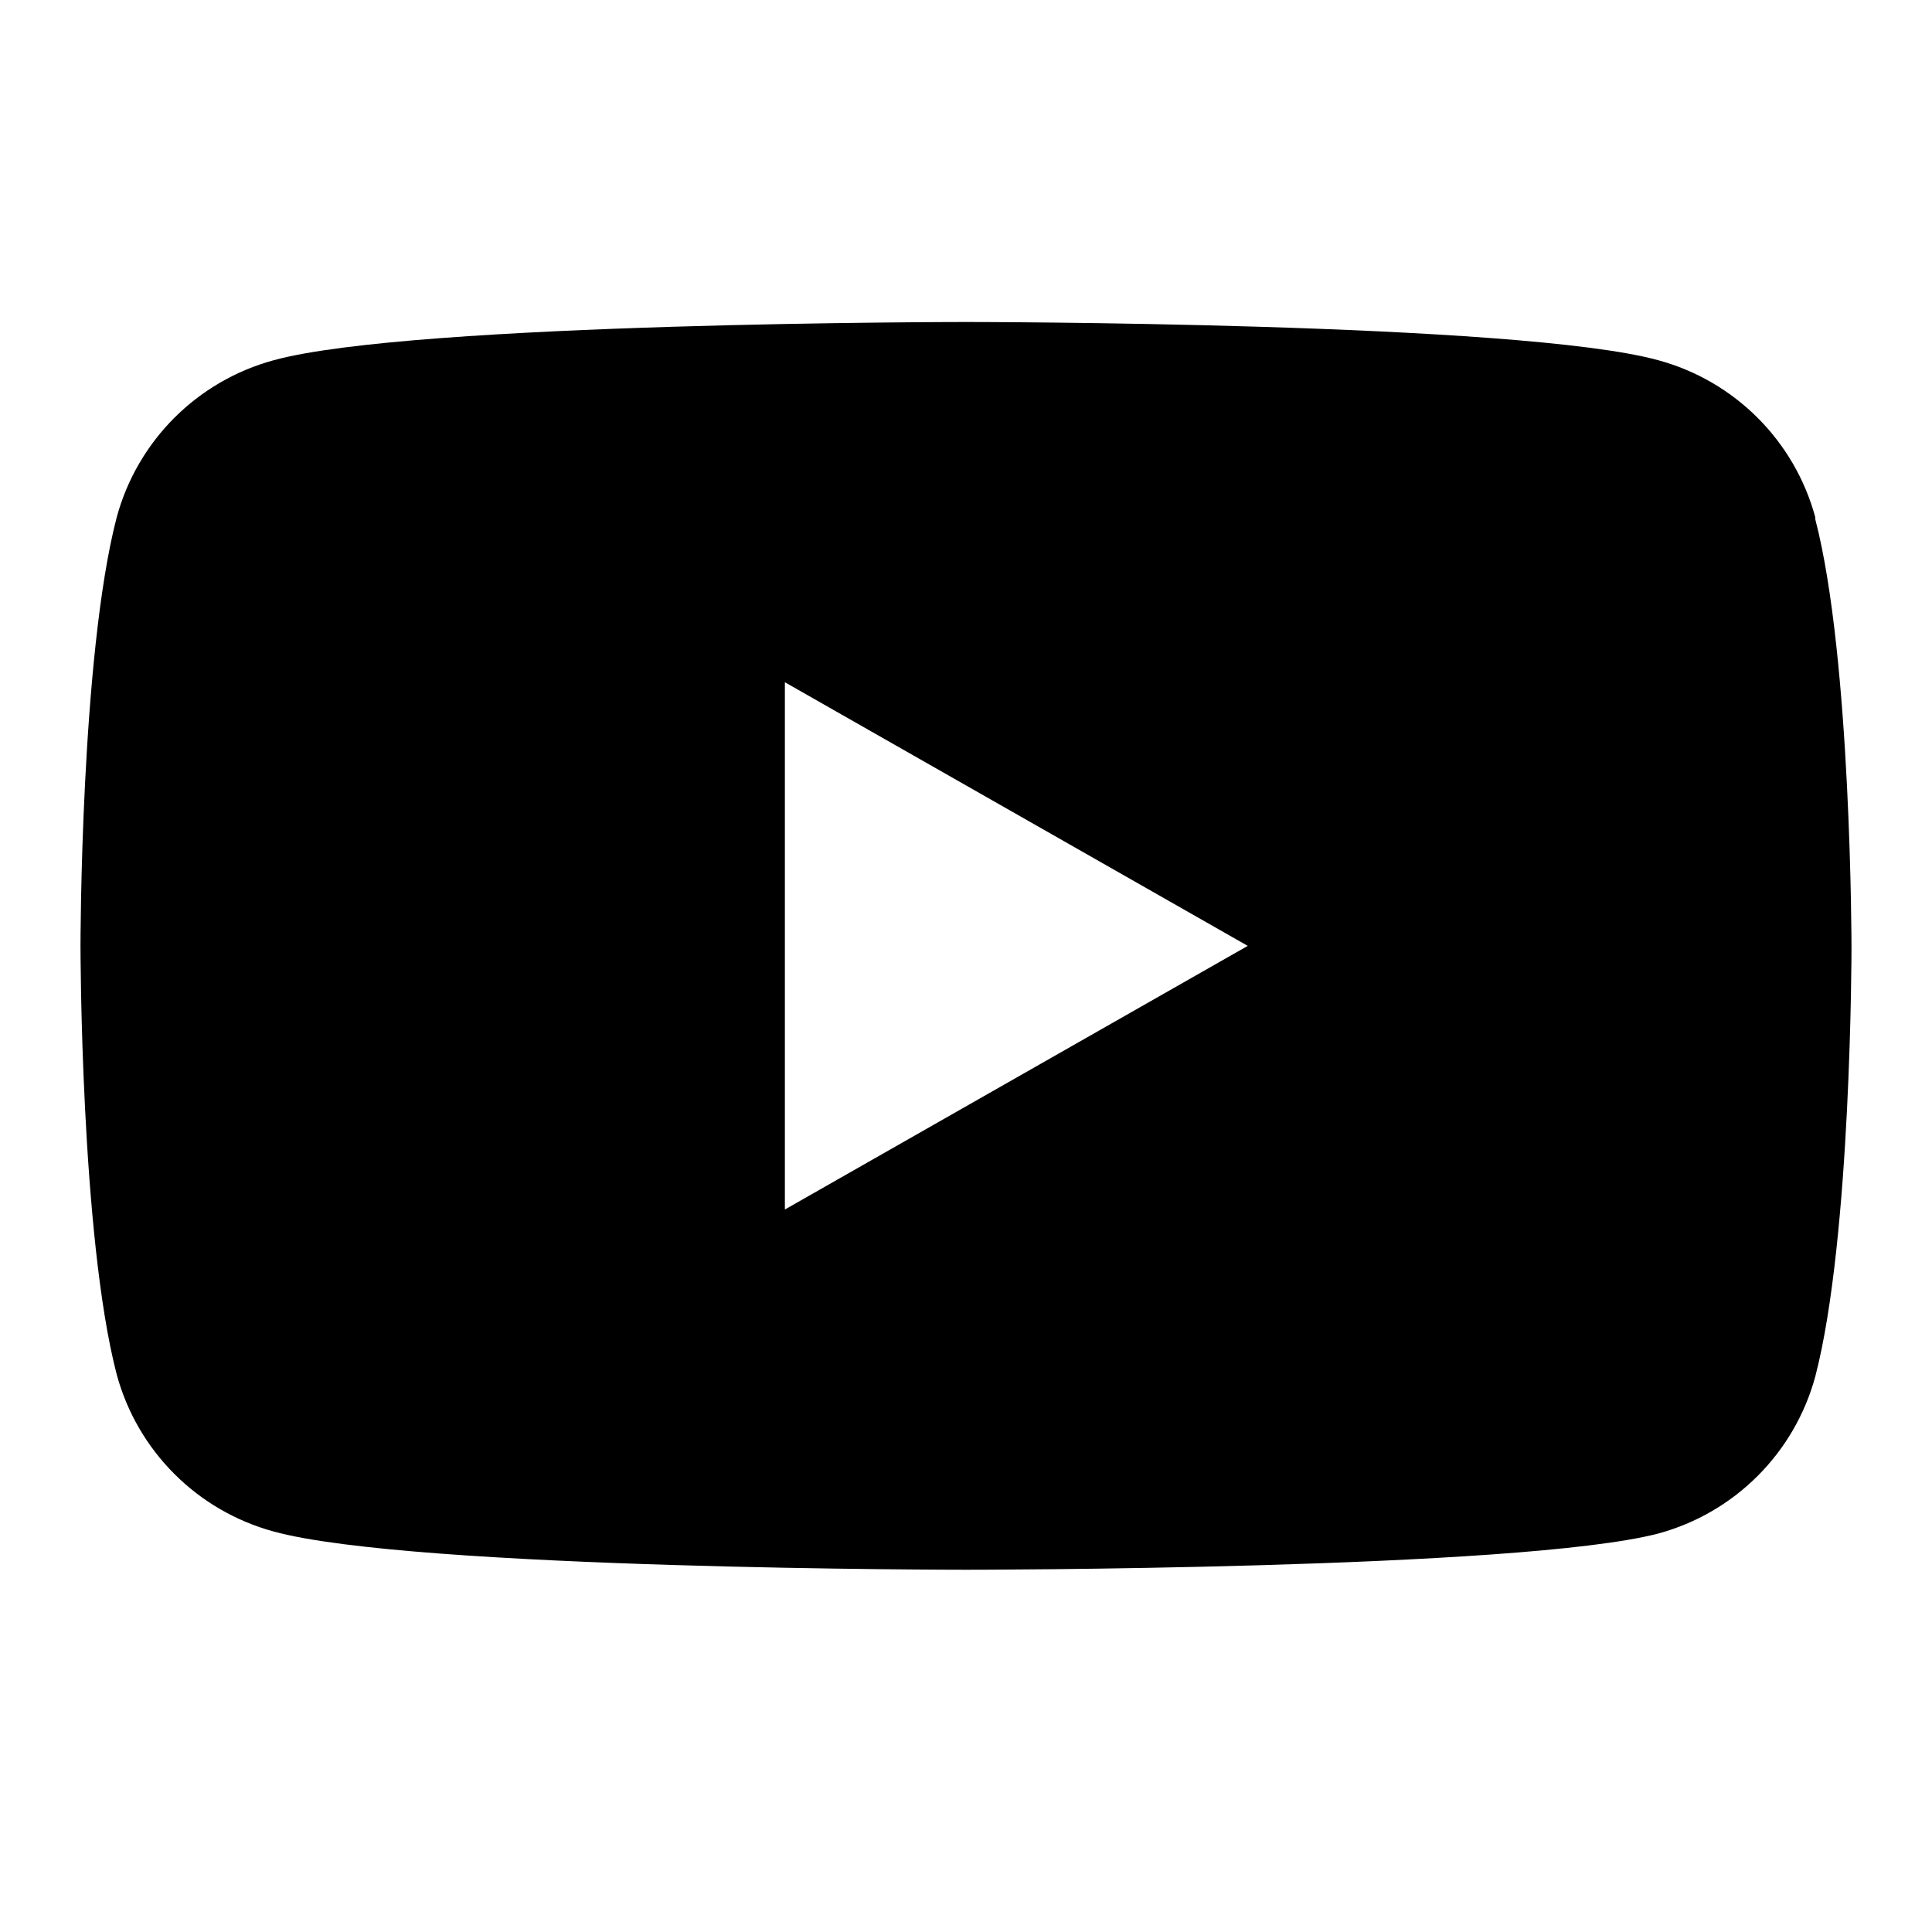
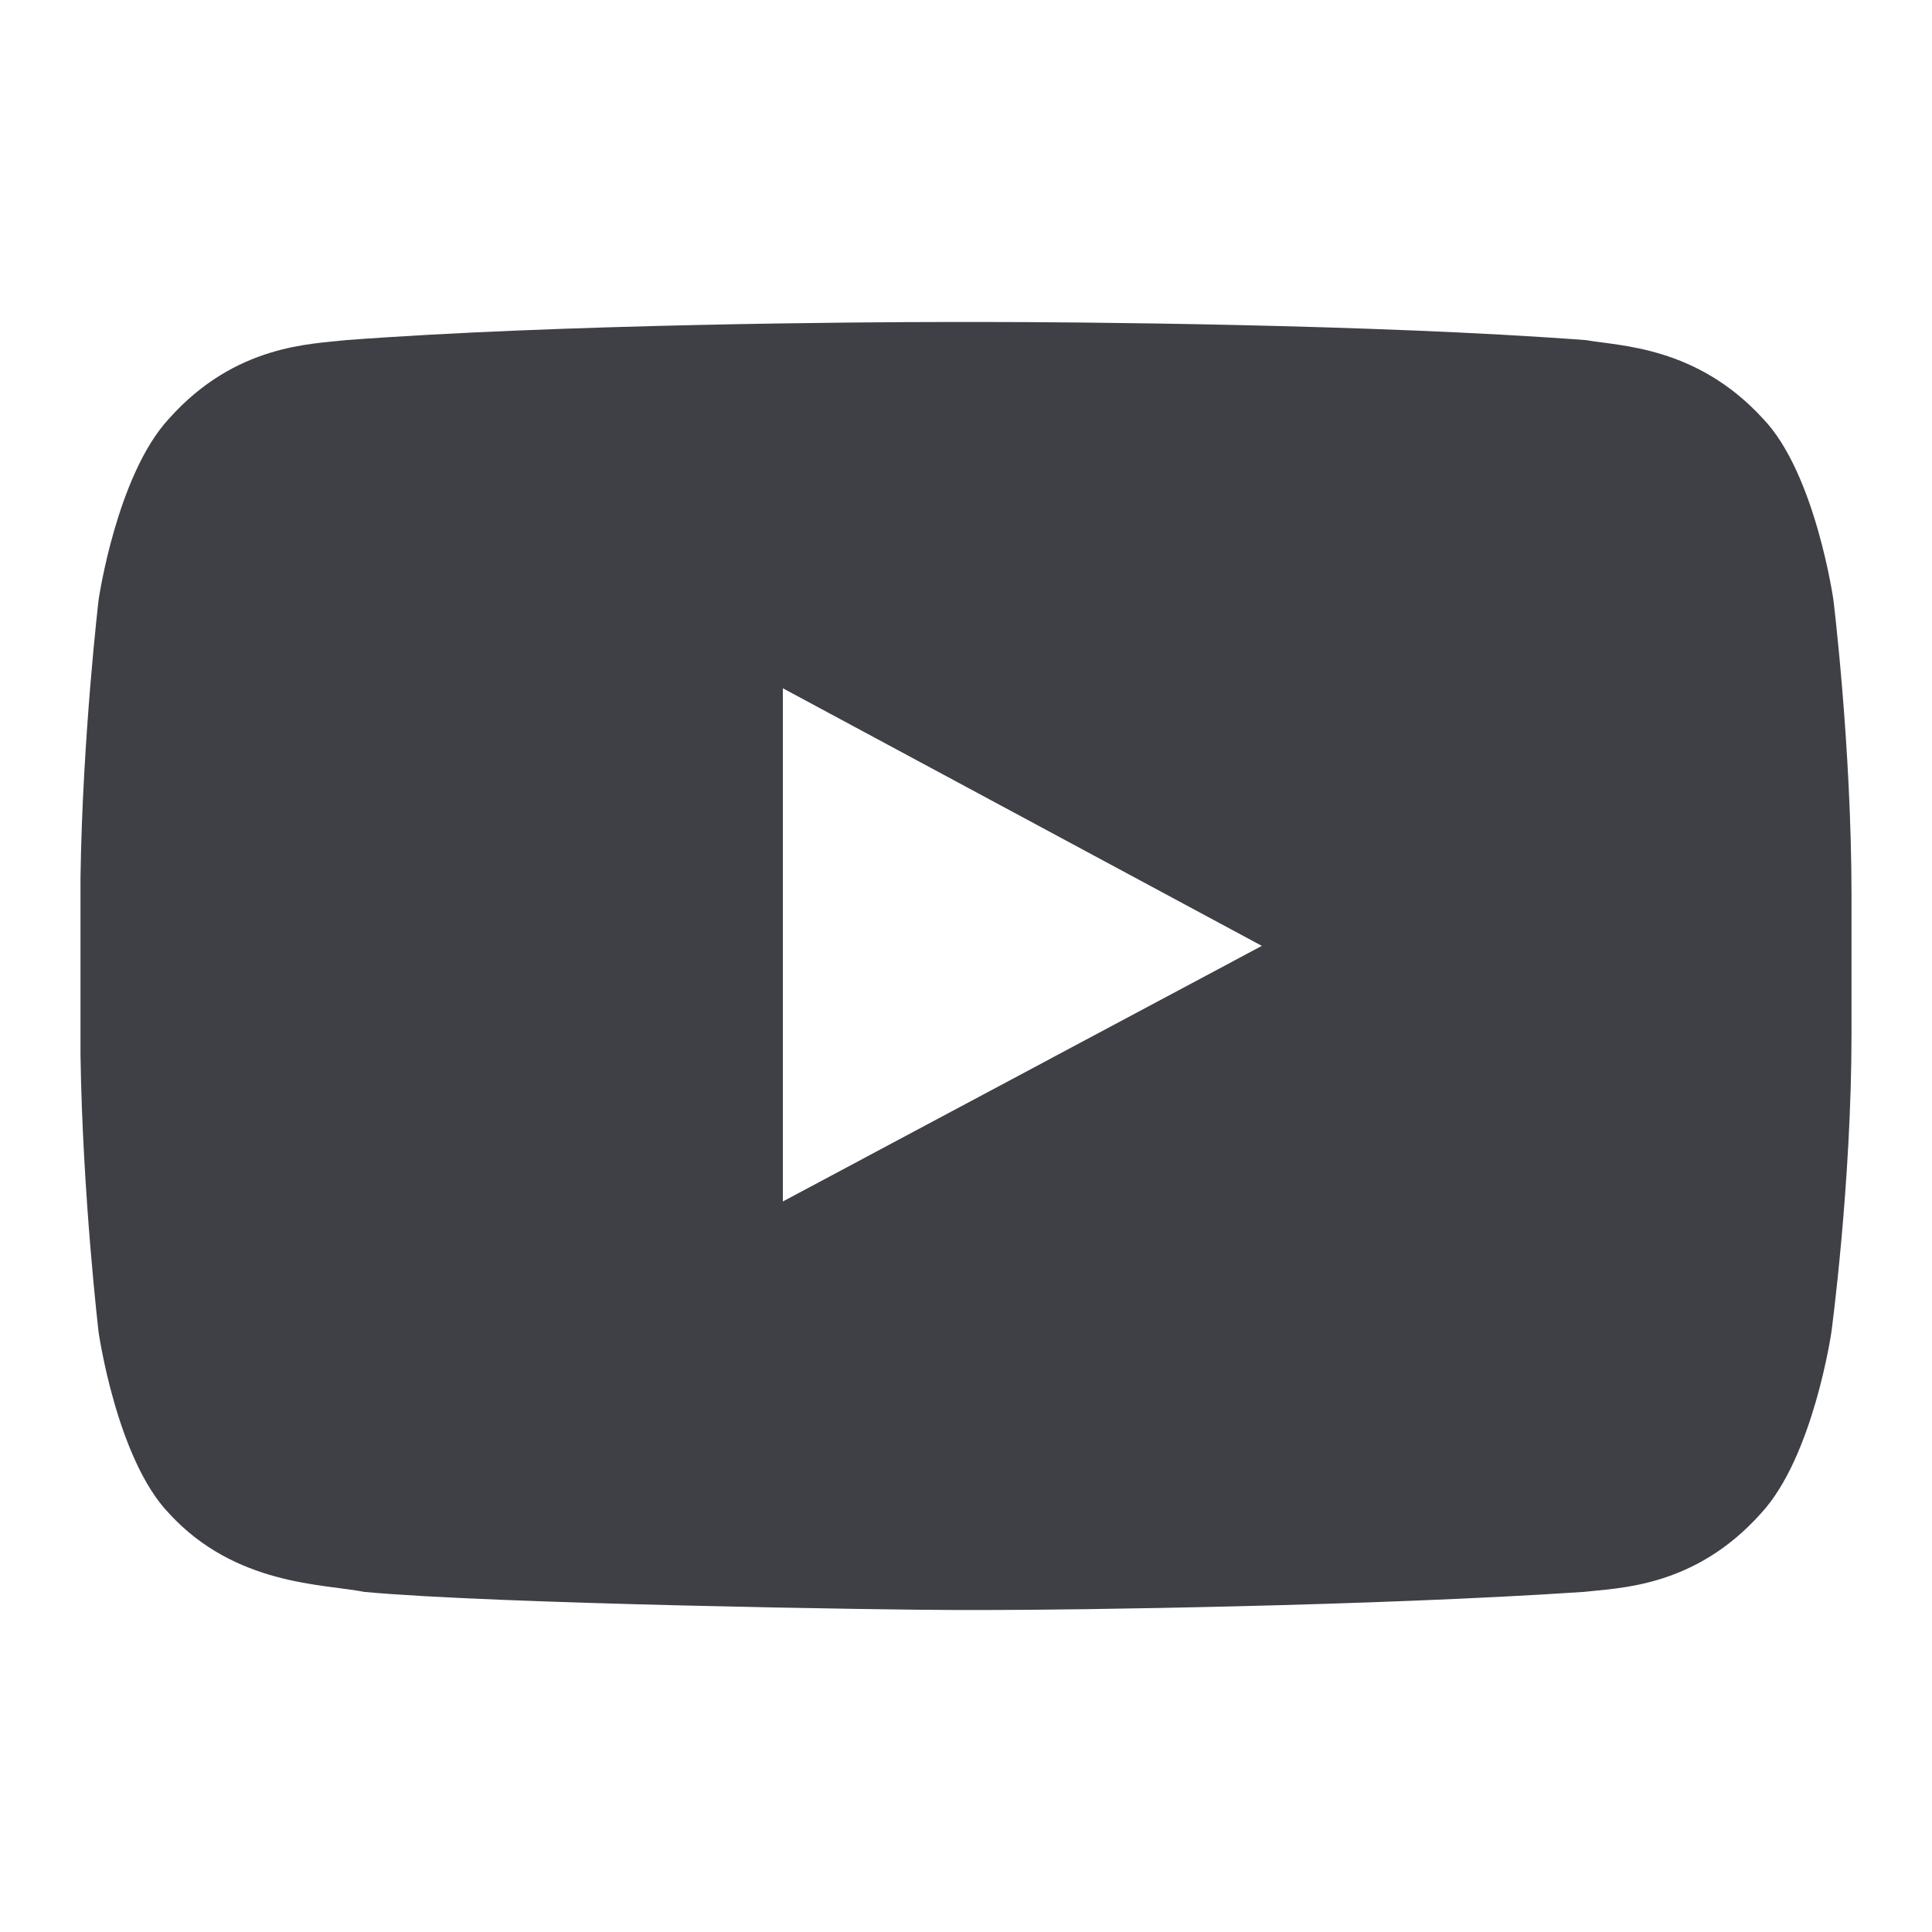
<svg xmlns="http://www.w3.org/2000/svg" width="32px" height="32px" viewBox="0 0 0.96 0.96" fill="none">
-   <path fill-rule="evenodd" clip-rule="evenodd" d="M0.902 0.257a0.111 0.111 0 0 0 -0.078 -0.078C0.755 0.16 0.48 0.16 0.48 0.16s-0.275 0 -0.344 0.019A0.111 0.111 0 0 0 0.058 0.257C0.04 0.326 0.04 0.47 0.04 0.47s0 0.144 0.018 0.213a0.111 0.111 0 0 0 0.078 0.078C0.205 0.78 0.48 0.78 0.48 0.78s0.275 0 0.344 -0.018a0.111 0.111 0 0 0 0.078 -0.078c0.018 -0.069 0.018 -0.213 0.018 -0.213s0 -0.144 -0.018 -0.213M0.39 0.339v0.262l0.23 -0.131z" fill="#000000" />
+   <path fill-rule="evenodd" clip-rule="evenodd" d="M0.47 0.16c-0.04 0 -0.192 0.001 -0.298 0.009 -0.017 0.002 -0.055 0.002 -0.088 0.039 -0.026 0.028 -0.035 0.09 -0.035 0.09S0.041 0.366 0.04 0.436v0.088c0.001 0.07 0.009 0.138 0.009 0.138s0.009 0.063 0.035 0.09c0.033 0.036 0.077 0.035 0.097 0.039 0.064 0.006 0.261 0.009 0.294 0.009h0.016c0.042 0 0.192 -0.002 0.296 -0.009 0.017 -0.002 0.055 -0.002 0.088 -0.039 0.026 -0.028 0.035 -0.09 0.035 -0.09S0.92 0.588 0.92 0.514v-0.069c0 -0.074 -0.009 -0.147 -0.009 -0.147s-0.009 -0.063 -0.035 -0.09c-0.033 -0.036 -0.071 -0.036 -0.088 -0.039 -0.106 -0.008 -0.258 -0.009 -0.298 -0.009zM0.389 0.342l0.238 0.128 -0.238 0.127z" fill="#3F3F46" />
</svg>
